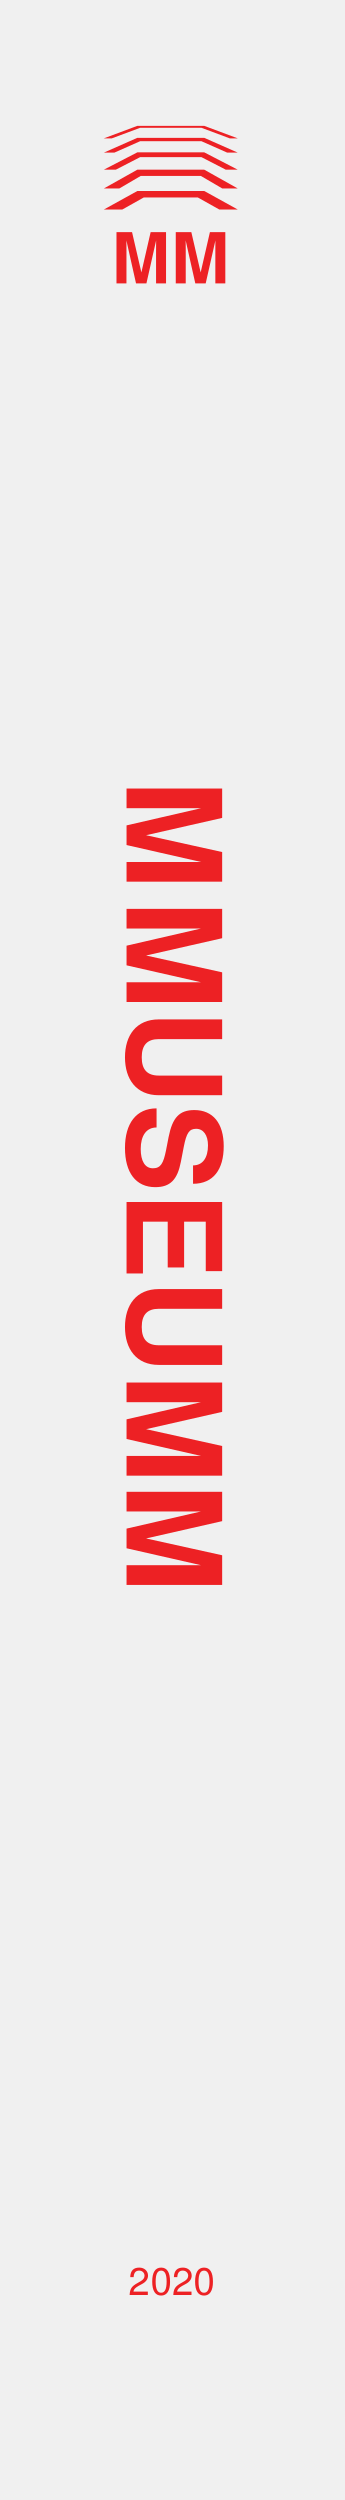
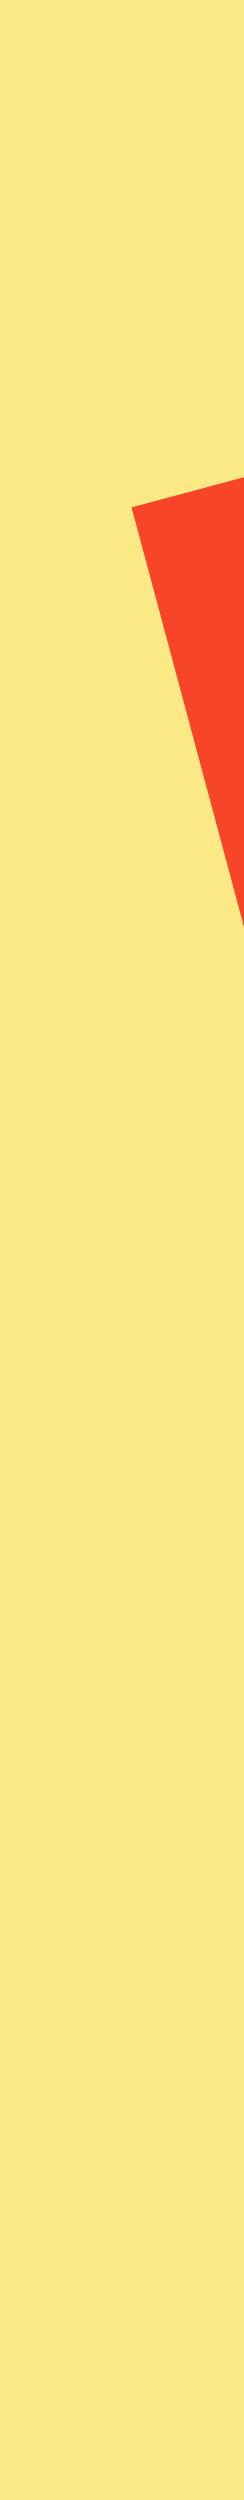
- <svg xmlns="http://www.w3.org/2000/svg" width="100%" height="100%" viewBox="0 0 372 2700" version="1.1" xml:space="preserve" style="fill-rule:evenodd;clip-rule:evenodd;stroke-miterlimit:10;">
+ <svg xmlns="http://www.w3.org/2000/svg" width="100%" height="100%" viewBox="0 0 263 2700" version="1.1" xml:space="preserve" style="fill-rule:evenodd;clip-rule:evenodd;stroke-linejoin:round;stroke-miterlimit:2;">
  <g transform="matrix(1,0,0,1,-1800,0)">
-     <g transform="matrix(4.16667,0,0,4.16667,0,0)">
-       <text x="465.256px" y="594.856px" style="font-family:'HelveticaNeue-Light', 'Helvetica Neue';font-weight:300;font-size:10px;fill:rgb(237,33,36);">2<tspan x="471.016px 476.776px 482.536px " y="594.856px 594.856px 594.856px ">020</tspan>
-       </text>
+     <g id="Cover-Wrap" transform="matrix(2.14606,0,0,1,-17237.9,0)">
+       <rect x="8032.33" y="0" width="1800" height="2700" style="fill:none;" />
+       <clipPath id="_clip1">
+         <rect x="8032.33" y="0" width="1800" height="2700" />
+       </clipPath>
+       <g clip-path="url(#_clip1)">
+         <g transform="matrix(0.978639,0,0,1,-2252.58,0)">
+           <rect x="10491.6" y="-37.5" width="1875" height="2775" style="fill:#fae985;" />
+         </g>
+         <g transform="matrix(-0.0360517,-0.288745,0.18182,-0.104553,9010.36,1074.59)">
+           <rect x="-37.5" y="-37.5" width="1875" height="2775" style="fill:#f64528;" />
+         </g>
+         <g id="Names">
+                 </g>
+       </g>
    </g>
-     <g transform="matrix(0,4.16667,-4.16667,0,0,0)">
-       <text x="202.146px" y="-464.801px" style="font-family:'HelveticaNeue-Bold', 'Helvetica Neue';font-weight:700;font-size:34px;fill:rgb(237,33,36);">M<tspan x="233.324px 264.502px 290.036px 312.442px 334.814px 360.348px 391.526px " y="-464.801px -464.801px -464.801px -464.801px -464.801px -464.801px -464.801px ">MUSEUMM</tspan>
-       </text>
-     </g>
-     <g transform="matrix(4.16667,0,0,4.16667,1952.69,262.554)">
-       <path d="M0,7.602L-2.417,-2.837L-6.453,-2.837L-6.453,10.439L-3.868,10.439L-3.868,1.459C-3.868,1.201 -3.871,0.839 -3.877,0.374C-3.883,-0.091 -3.886,-0.45 -3.886,-0.702L-1.389,10.439L1.308,10.439L3.823,-0.702C3.823,-0.45 3.82,-0.091 3.814,0.374C3.808,0.839 3.805,1.201 3.805,1.459L3.805,10.439L6.39,10.439L6.39,-2.837L2.399,-2.837L0,7.602ZM15.366,7.602L12.949,-2.837L8.912,-2.837L8.912,10.439L11.497,10.439L11.497,1.459C11.497,1.201 11.494,0.839 11.488,0.374C11.482,-0.091 11.479,-0.45 11.479,-0.702L13.977,10.439L16.673,10.439L19.189,-0.702C19.189,-0.45 19.186,-0.091 19.18,0.374C19.174,0.839 19.171,1.201 19.171,1.459L19.171,10.439L21.756,10.439L21.756,-2.837L17.764,-2.837L15.366,7.602Z" style="fill:rgb(237,33,36);fill-rule:nonzero;" />
-     </g>
-     <g transform="matrix(4.16667,0,0,4.16667,1948.3,226.294)">
-       <path d="M0,-4.801L-8.678,0L-3.897,0L1.687,-3.134L15.669,-3.134L21.254,0L26.035,0L17.356,-4.801L0,-4.801Z" style="fill:rgb(237,33,36);fill-rule:nonzero;" />
-     </g>
-     <g transform="matrix(4.16667,0,0,4.16667,1948.28,203.568)">
-       <path d="M0,-4.871L-8.678,0L-4.67,0L0.889,-3.255L16.471,-3.255L22.03,0L26.038,0L17.359,-4.871L0,-4.871Z" style="fill:rgb(237,33,36);fill-rule:nonzero;" />
-     </g>
-     <g transform="matrix(4.16667,0,0,4.16667,1948.28,183.269)">
-       <path d="M0,-4.492L-8.678,0L-5.575,0L0.731,-3.254L16.628,-3.254L22.934,0L26.038,0L17.359,-4.492L0,-4.492Z" style="fill:rgb(237,33,36);fill-rule:nonzero;" />
-     </g>
-     <g transform="matrix(4.16667,0,0,4.16667,1948.28,164.845)">
-       <path d="M0,-3.834L-8.678,0L-5.946,0L0.731,-2.96L16.628,-2.96L23.305,0L26.038,0L17.359,-3.834L0,-3.834Z" style="fill:rgb(237,33,36);fill-rule:nonzero;" />
-     </g>
-     <g transform="matrix(4.16667,0,0,4.16667,1948.28,149.445)">
-       <path d="M0,-3.242L-8.678,0L-6.609,0L0.731,-2.74L16.628,-2.74L23.969,0L26.038,0L17.359,-3.242L0,-3.242Z" style="fill:rgb(237,33,36);fill-rule:nonzero;" />
-     </g>
-     <g transform="matrix(4.16667,0,0,4.16667,-75,2700)">
-       <path d="M0,-648L-15,-648M989.352,-648L1004.35,-648M0,0L-15,0M989.352,0L1004.35,0M18,-666L18,-681M18,18L18,33M971.352,-666L971.352,-681M971.352,18L971.352,33" style="fill:none;fill-rule:nonzero;stroke:white;stroke-width:2.5px;" />
-     </g>
-     <g transform="matrix(4.16667,0,0,4.16667,-75,2700)">
-       <path d="M0,-648L-15,-648M989.352,-648L1004.35,-648M0,0L-15,0M989.352,0L1004.35,0M18,-666L18,-681M18,18L18,33M971.352,-666L971.352,-681M971.352,18L971.352,33" style="fill:none;fill-rule:nonzero;stroke:black;stroke-width:0.5px;" />
-     </g>
+     <g id="Names1">
+         </g>
  </g>
</svg>
